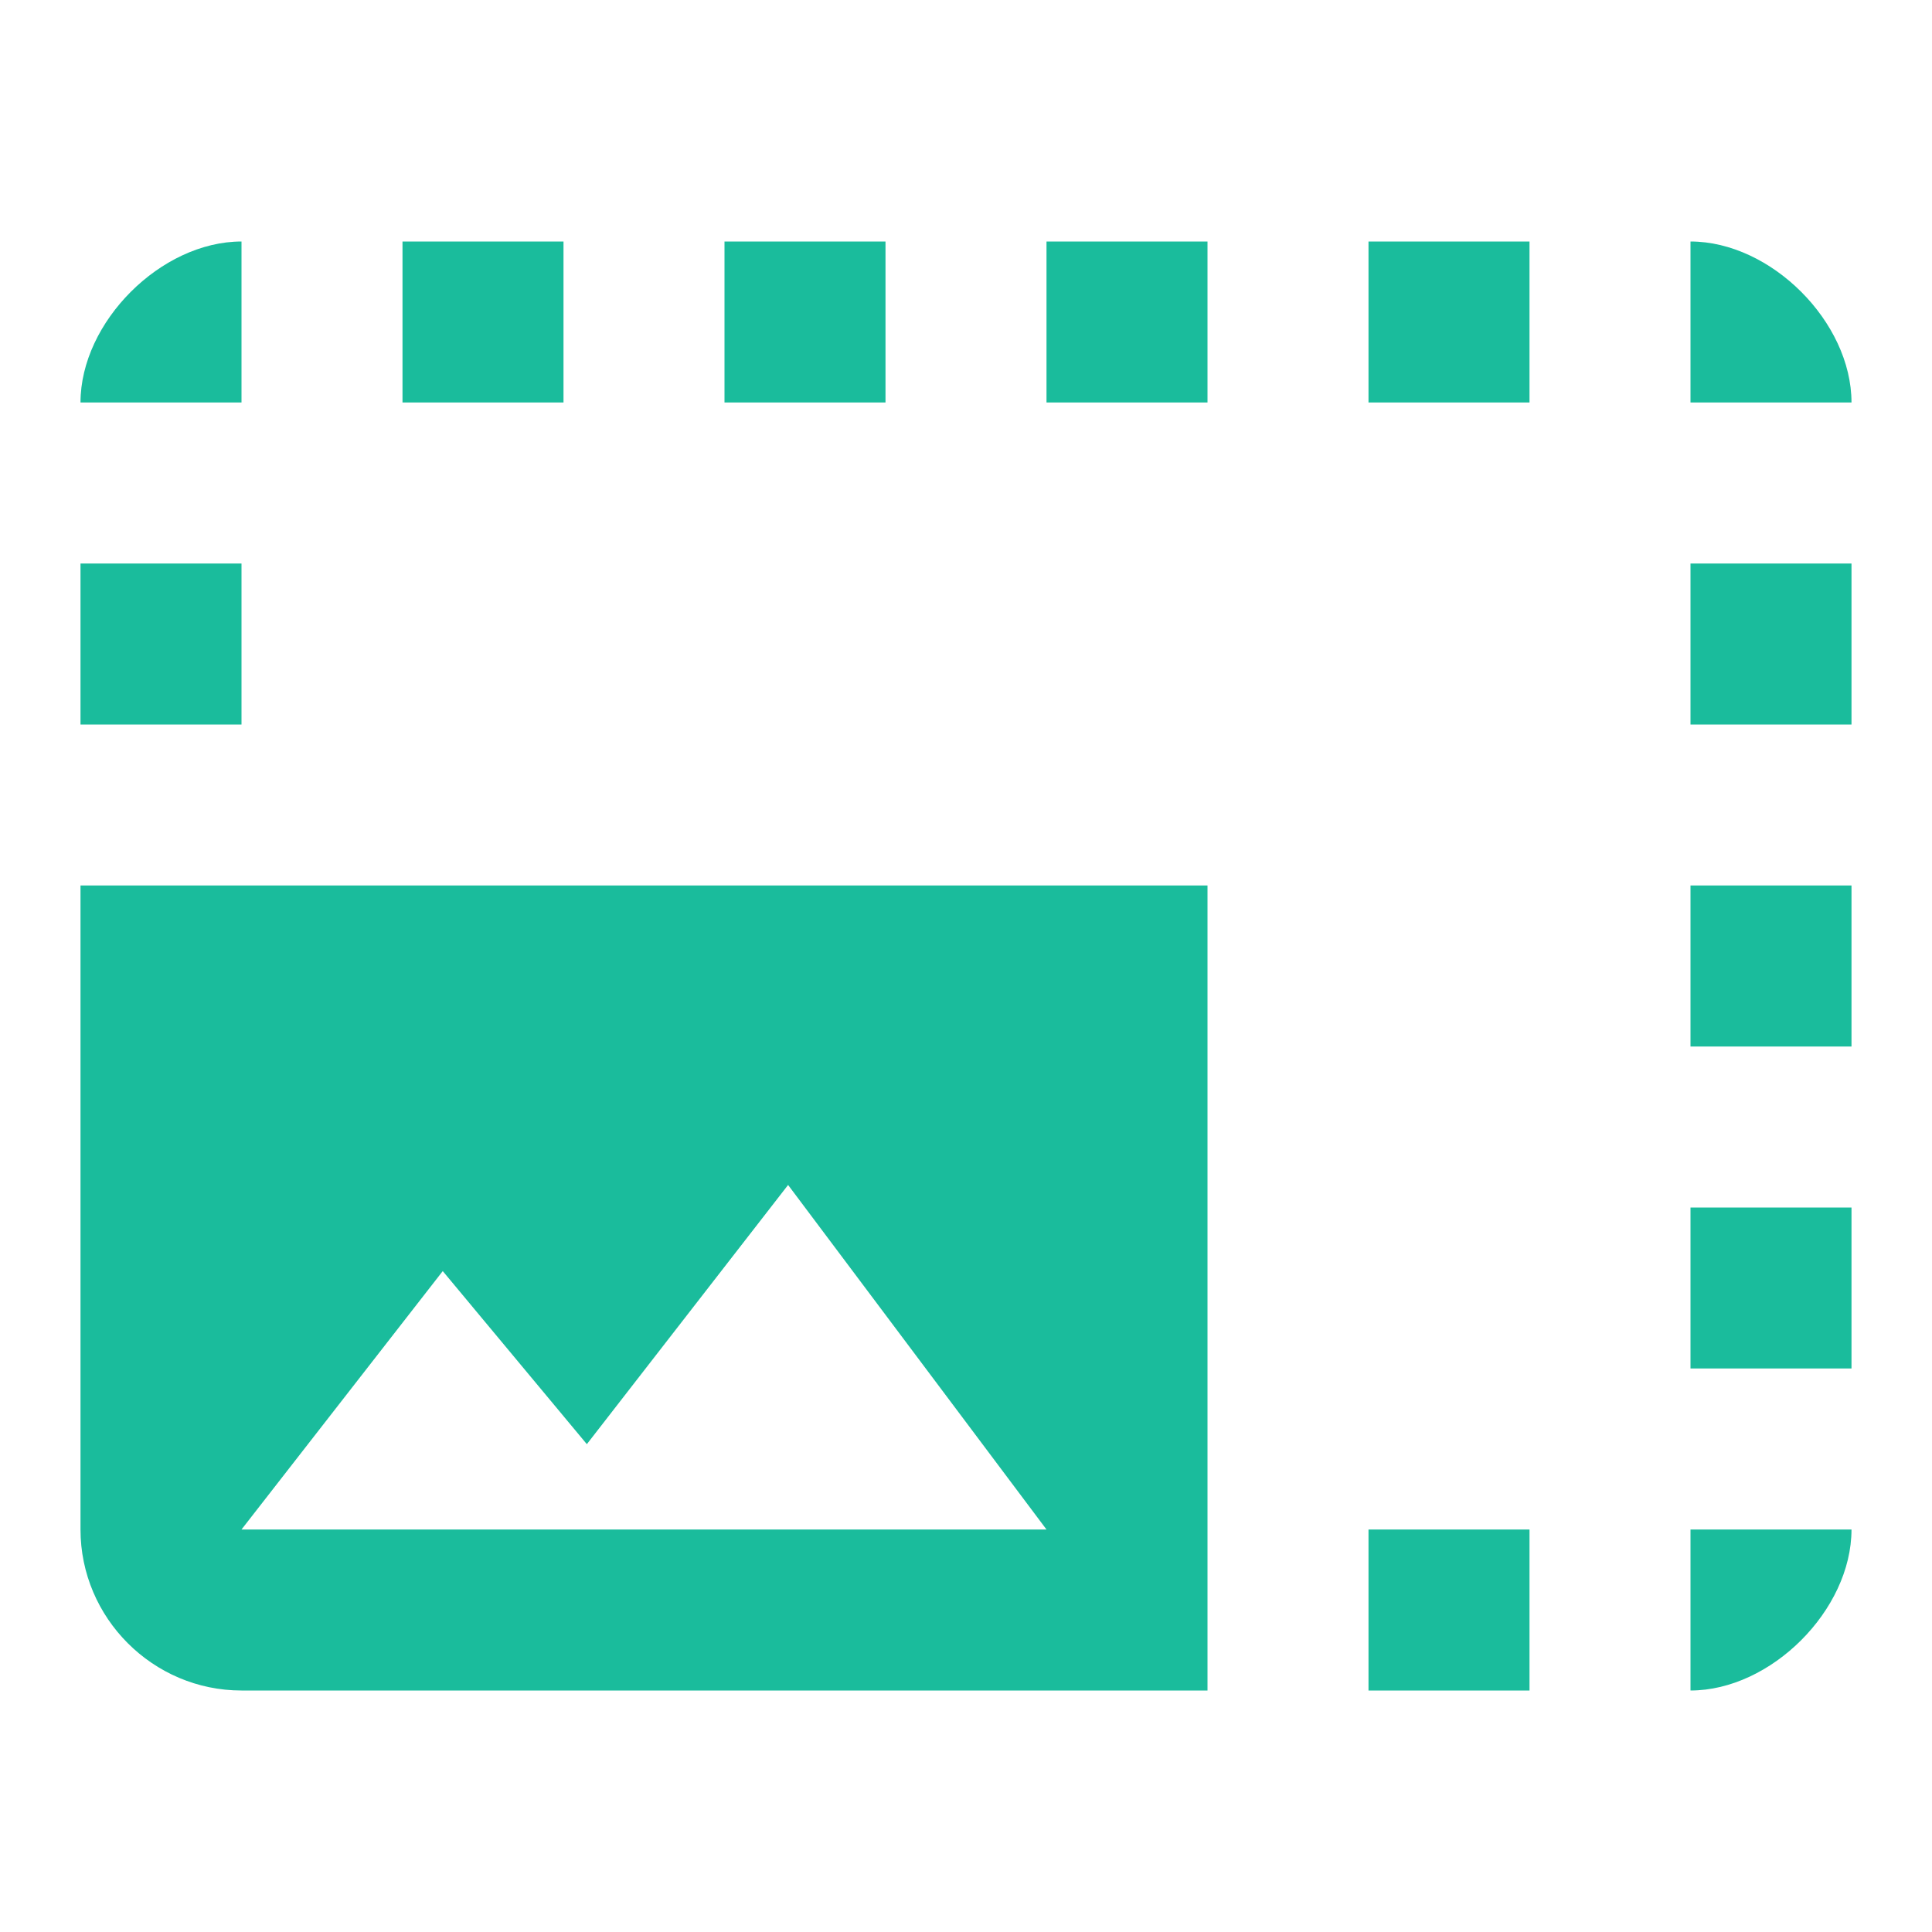
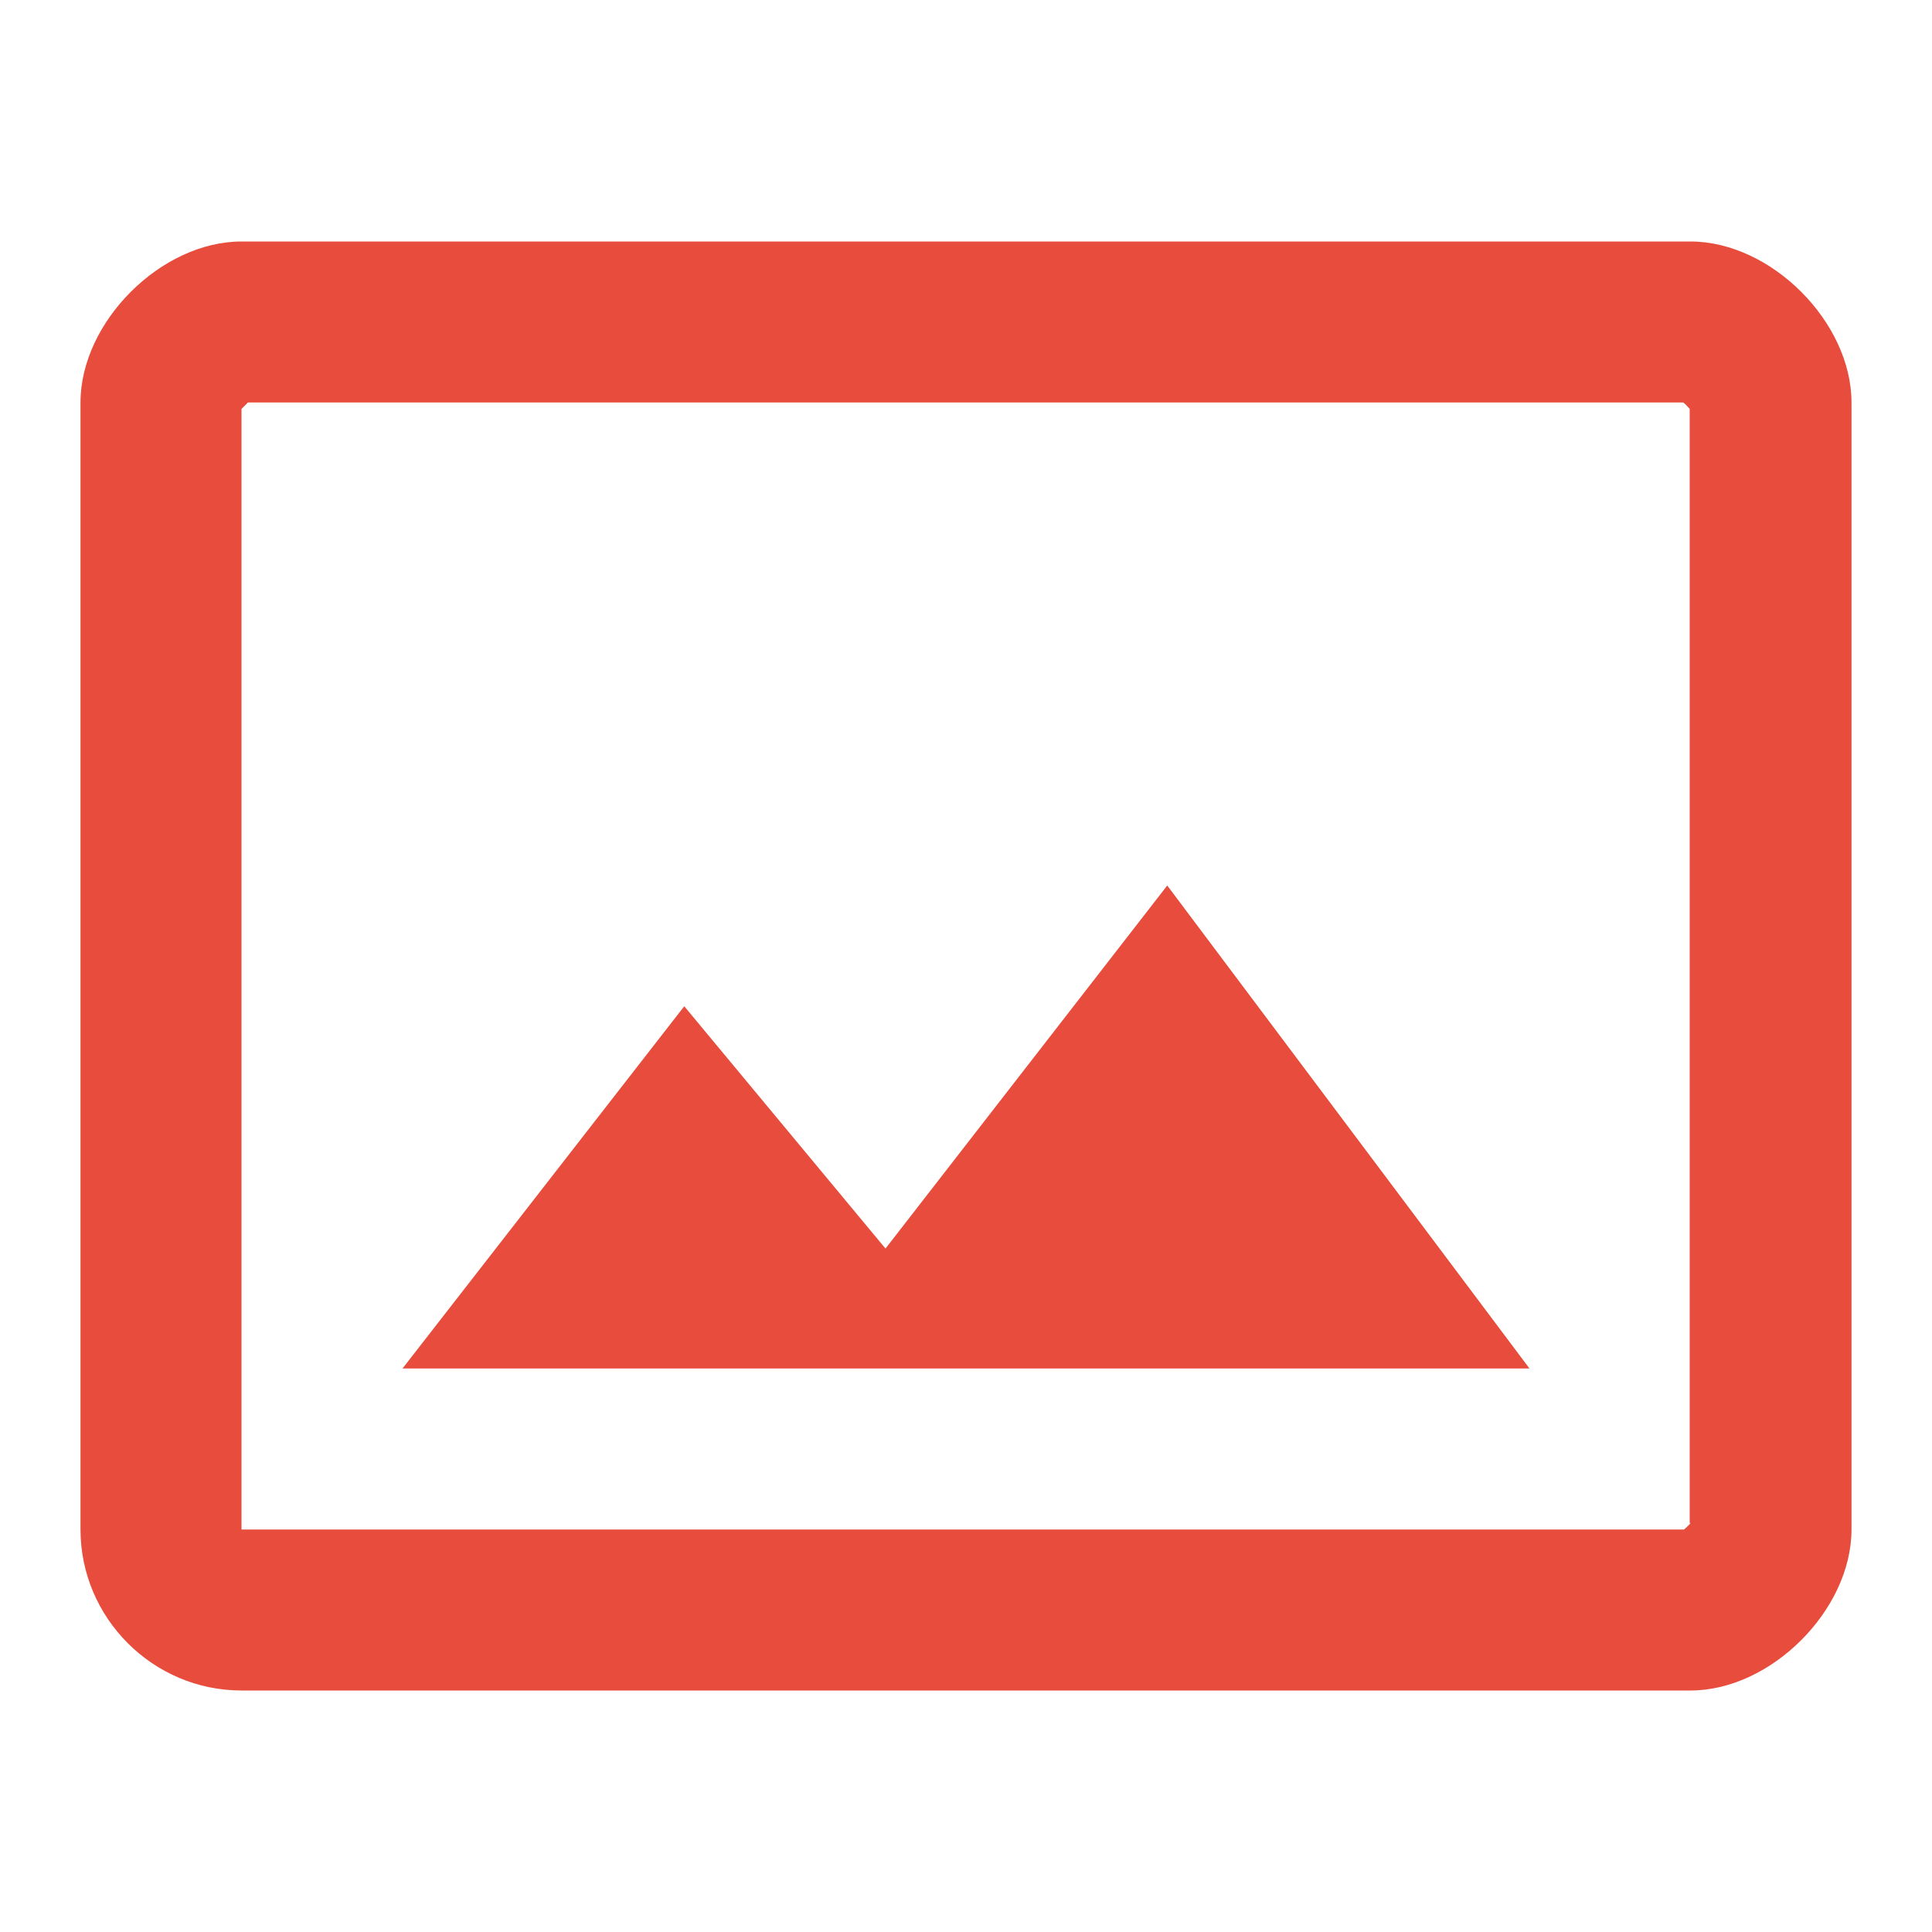
- <svg xmlns="http://www.w3.org/2000/svg" fill="#1abc9c" width="24" height="24" viewBox="0 0 24 24">
+ <svg xmlns="http://www.w3.org/2000/svg" fill="#e74c3c" width="24" height="24" viewBox="0 0 24 24">
  <path d="M24 24H0V0h24v24z" fill="none" />
-   <path d="M21 15h2v2h-2v-2zm0-4h2v2h-2v-2zm2 8h-2v2c1 0 2-1 2-2zM13 3h2v2h-2V3zm8 4h2v2h-2V7zm0-4v2h2c0-1-1-2-2-2zM1 7h2v2H1V7zm16-4h2v2h-2V3zm0 16h2v2h-2v-2zM3 3C2 3 1 4 1 5h2V3zm6 0h2v2H9V3zM5 3h2v2H5V3zm-4 8v8c0 1.1.9 2 2 2h12V11H1zm2 8l2.5-3.21 1.79 2.15 2.5-3.22L13 19H3z" />
+   <path d="M21 3H3C2 3 1 4 1 5v14c0 1.1.9 2 2 2h18c1 0 2-1 2-2V5c0-1-1-2-2-2zm0 15.92c-.02.03-.06.06-.08.08H3V5.08L3.08 5h17.83c.03.02.06.06.08.08v13.84zm-10-3.41L8.5 12.5 5 17h14l-4.5-6z" />
</svg>
